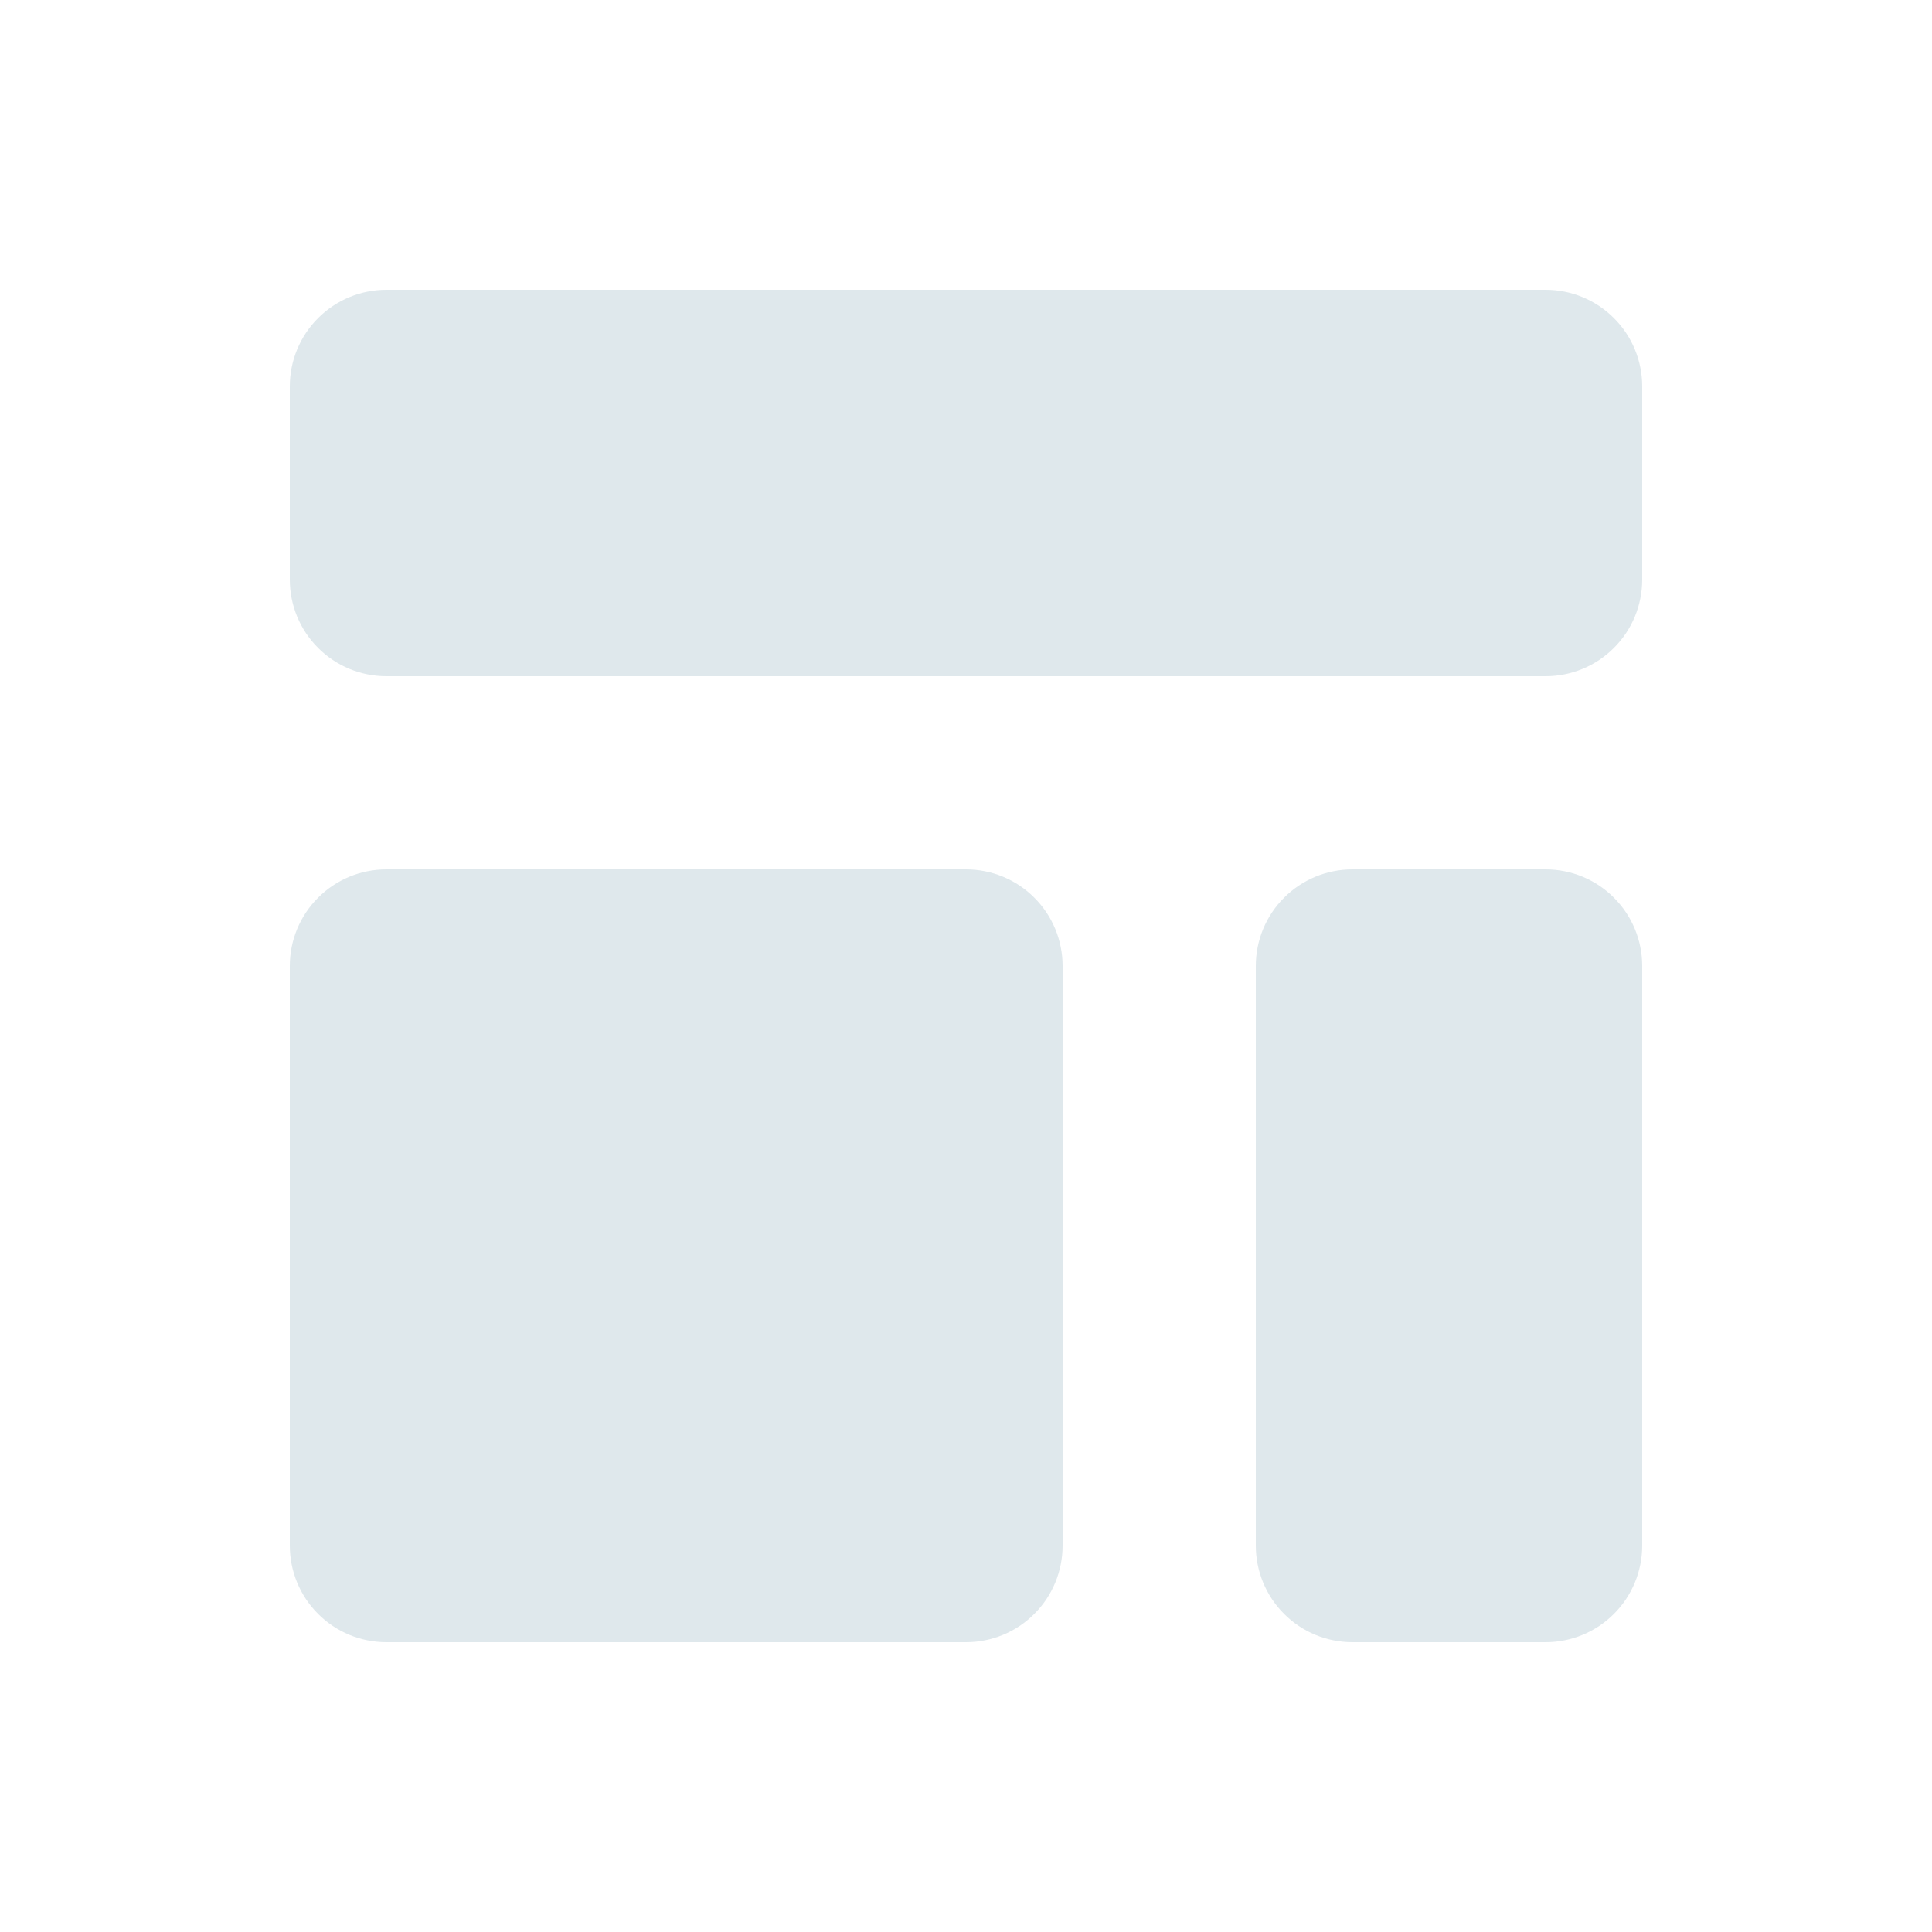
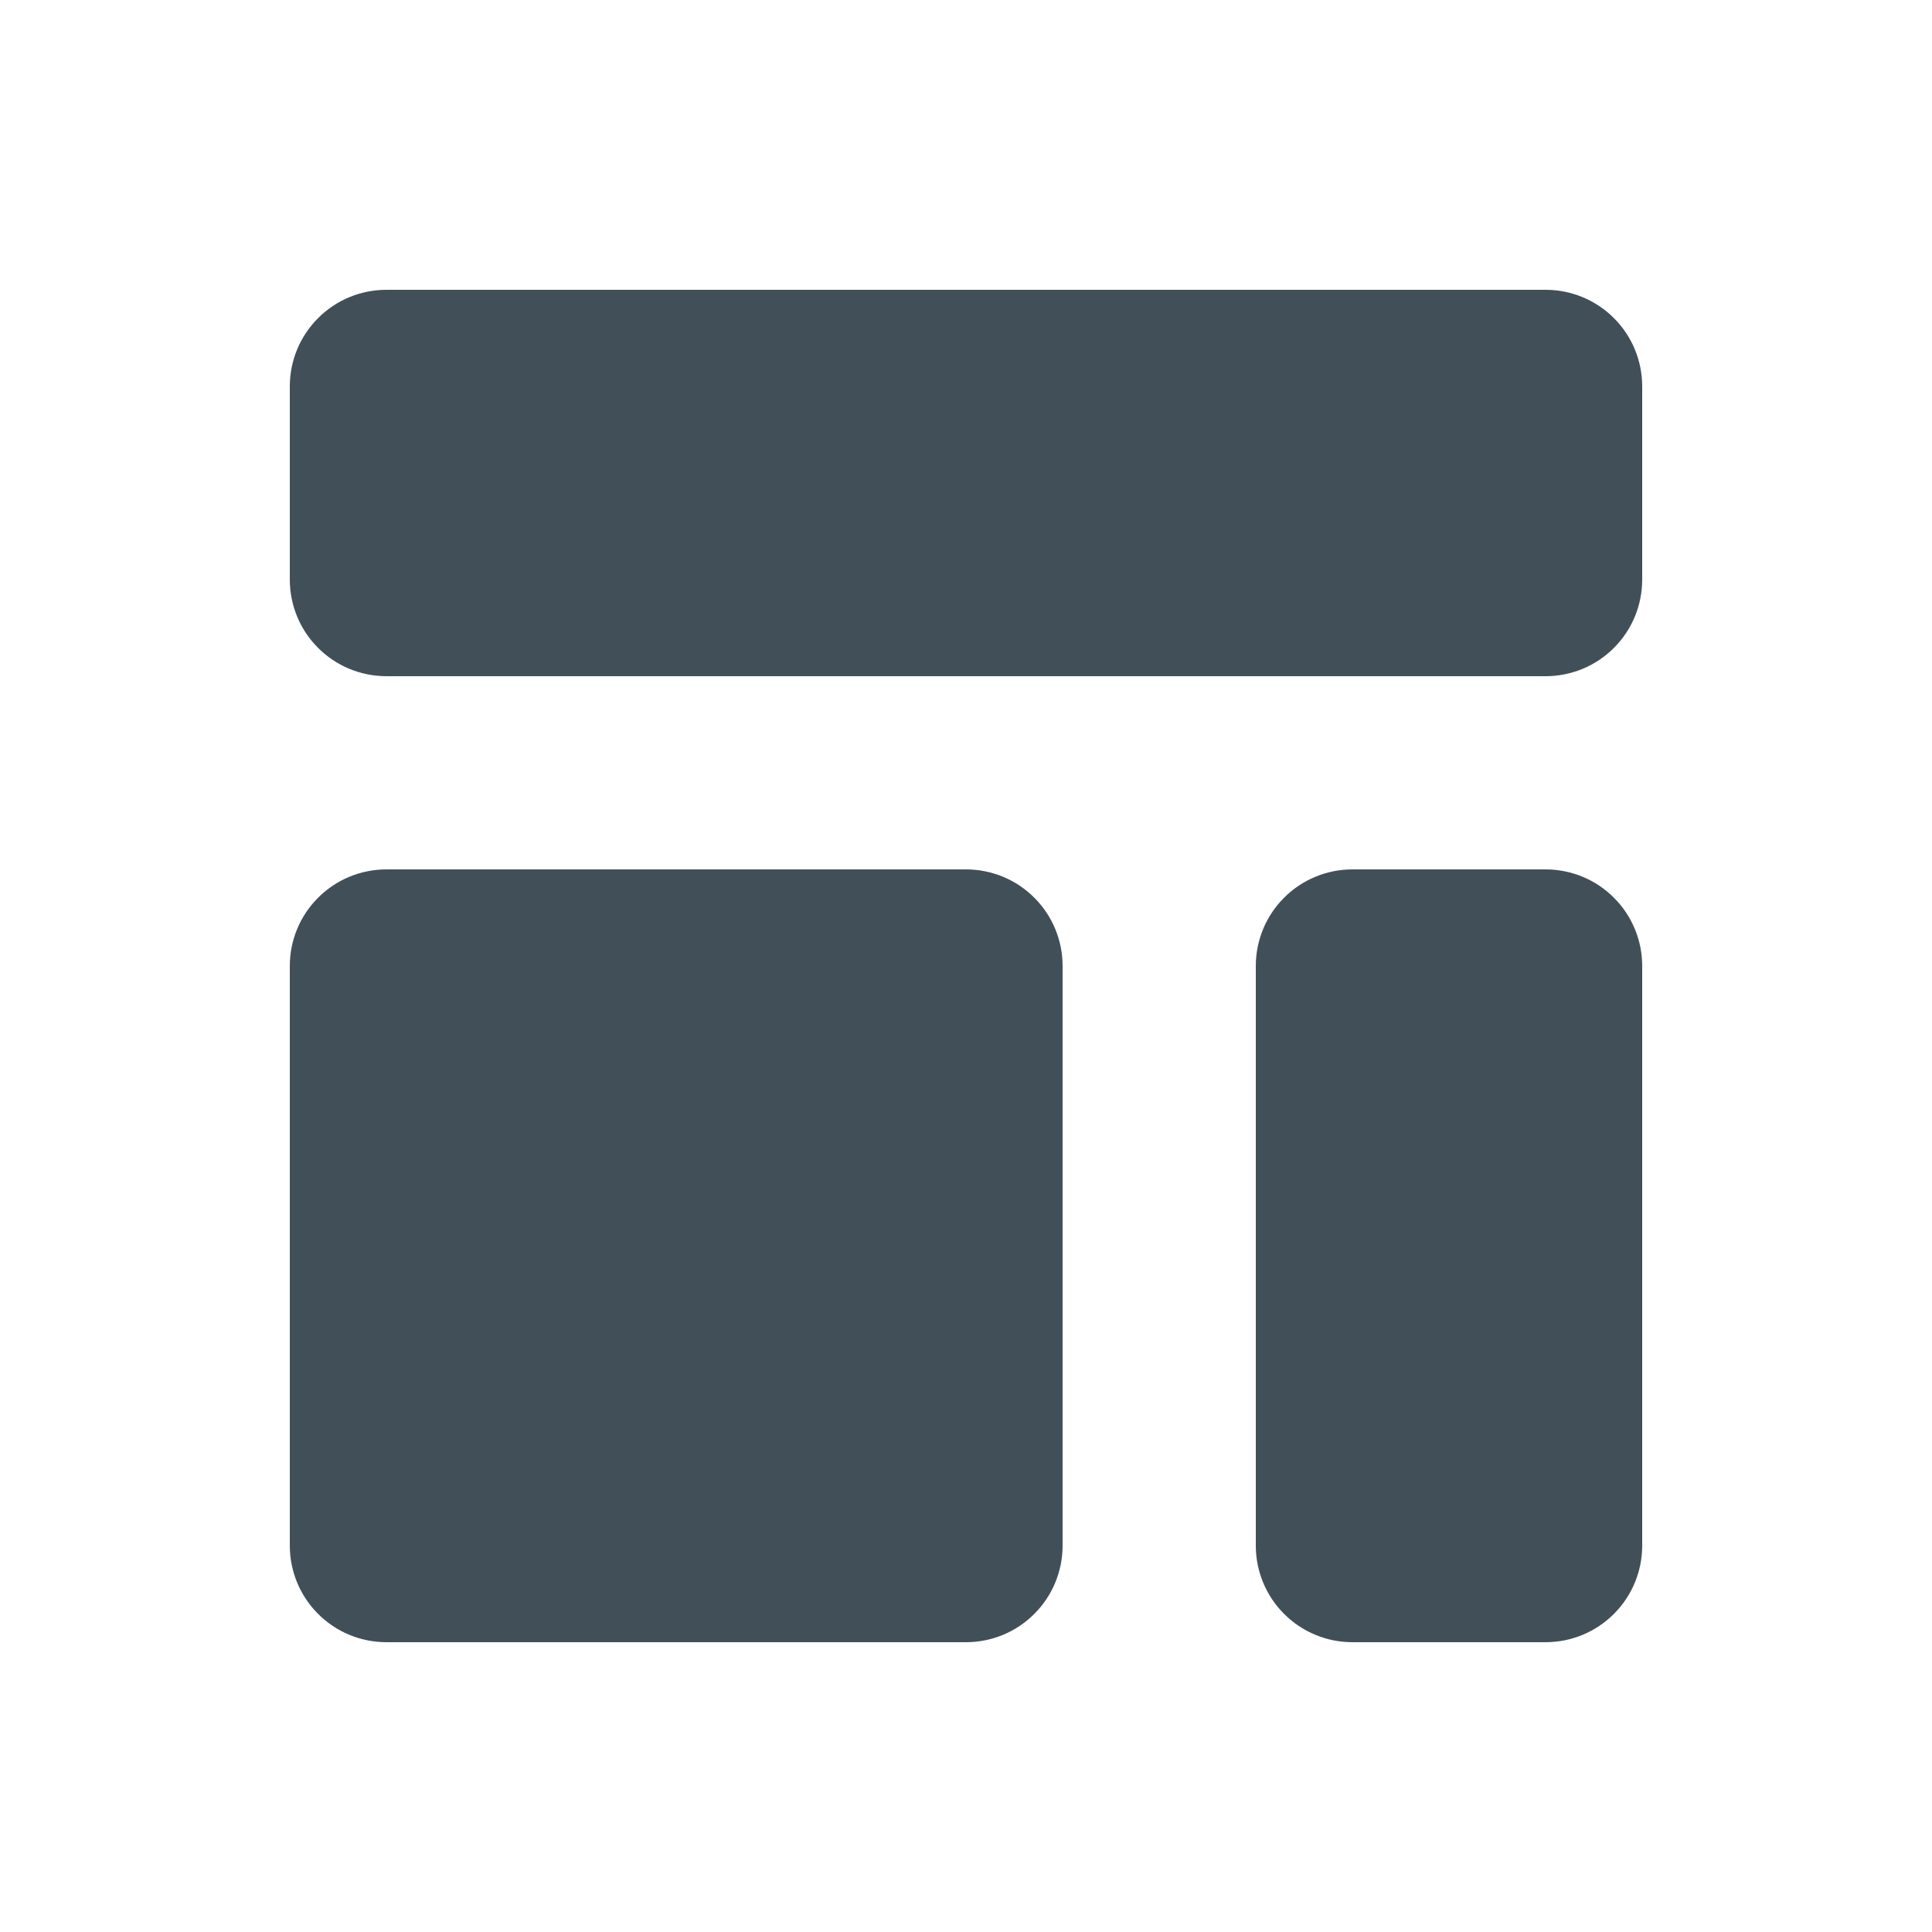
<svg xmlns="http://www.w3.org/2000/svg" width="20" height="20" viewBox="0 0 20 20" fill="none">
-   <path d="M3 4C3 3.735 3.105 3.48 3.293 3.293C3.48 3.105 3.735 3 4 3H16C16.265 3 16.52 3.105 16.707 3.293C16.895 3.48 17 3.735 17 4V6C17 6.265 16.895 6.52 16.707 6.707C16.52 6.895 16.265 7 16 7H4C3.735 7 3.48 6.895 3.293 6.707C3.105 6.52 3 6.265 3 6V4ZM3 10C3 9.735 3.105 9.48 3.293 9.293C3.48 9.105 3.735 9 4 9H10C10.265 9 10.52 9.105 10.707 9.293C10.895 9.48 11 9.735 11 10V16C11 16.265 10.895 16.52 10.707 16.707C10.52 16.895 10.265 17 10 17H4C3.735 17 3.48 16.895 3.293 16.707C3.105 16.52 3 16.265 3 16V10ZM14 9C13.735 9 13.48 9.105 13.293 9.293C13.105 9.48 13 9.735 13 10V16C13 16.265 13.105 16.52 13.293 16.707C13.48 16.895 13.735 17 14 17H16C16.265 17 16.52 16.895 16.707 16.707C16.895 16.52 17 16.265 17 16V10C17 9.735 16.895 9.48 16.707 9.293C16.52 9.105 16.265 9 16 9H14Z" fill="#DFE8EC" />
+   <path d="M3 4C3 3.735 3.105 3.48 3.293 3.293C3.48 3.105 3.735 3 4 3H16C16.265 3 16.52 3.105 16.707 3.293C16.895 3.48 17 3.735 17 4V6C17 6.265 16.895 6.52 16.707 6.707C16.52 6.895 16.265 7 16 7H4C3.735 7 3.48 6.895 3.293 6.707C3.105 6.52 3 6.265 3 6V4ZM3 10C3 9.735 3.105 9.48 3.293 9.293C3.48 9.105 3.735 9 4 9H10C10.265 9 10.52 9.105 10.707 9.293C10.895 9.48 11 9.735 11 10V16C11 16.265 10.895 16.52 10.707 16.707C10.52 16.895 10.265 17 10 17H4C3.735 17 3.48 16.895 3.293 16.707C3.105 16.52 3 16.265 3 16V10ZM14 9C13.735 9 13.48 9.105 13.293 9.293C13.105 9.48 13 9.735 13 10V16C13 16.265 13.105 16.52 13.293 16.707C13.48 16.895 13.735 17 14 17H16C16.265 17 16.52 16.895 16.707 16.707C16.895 16.52 17 16.265 17 16V10C17 9.735 16.895 9.48 16.707 9.293C16.52 9.105 16.265 9 16 9H14Z" fill="#415058" />
</svg>
